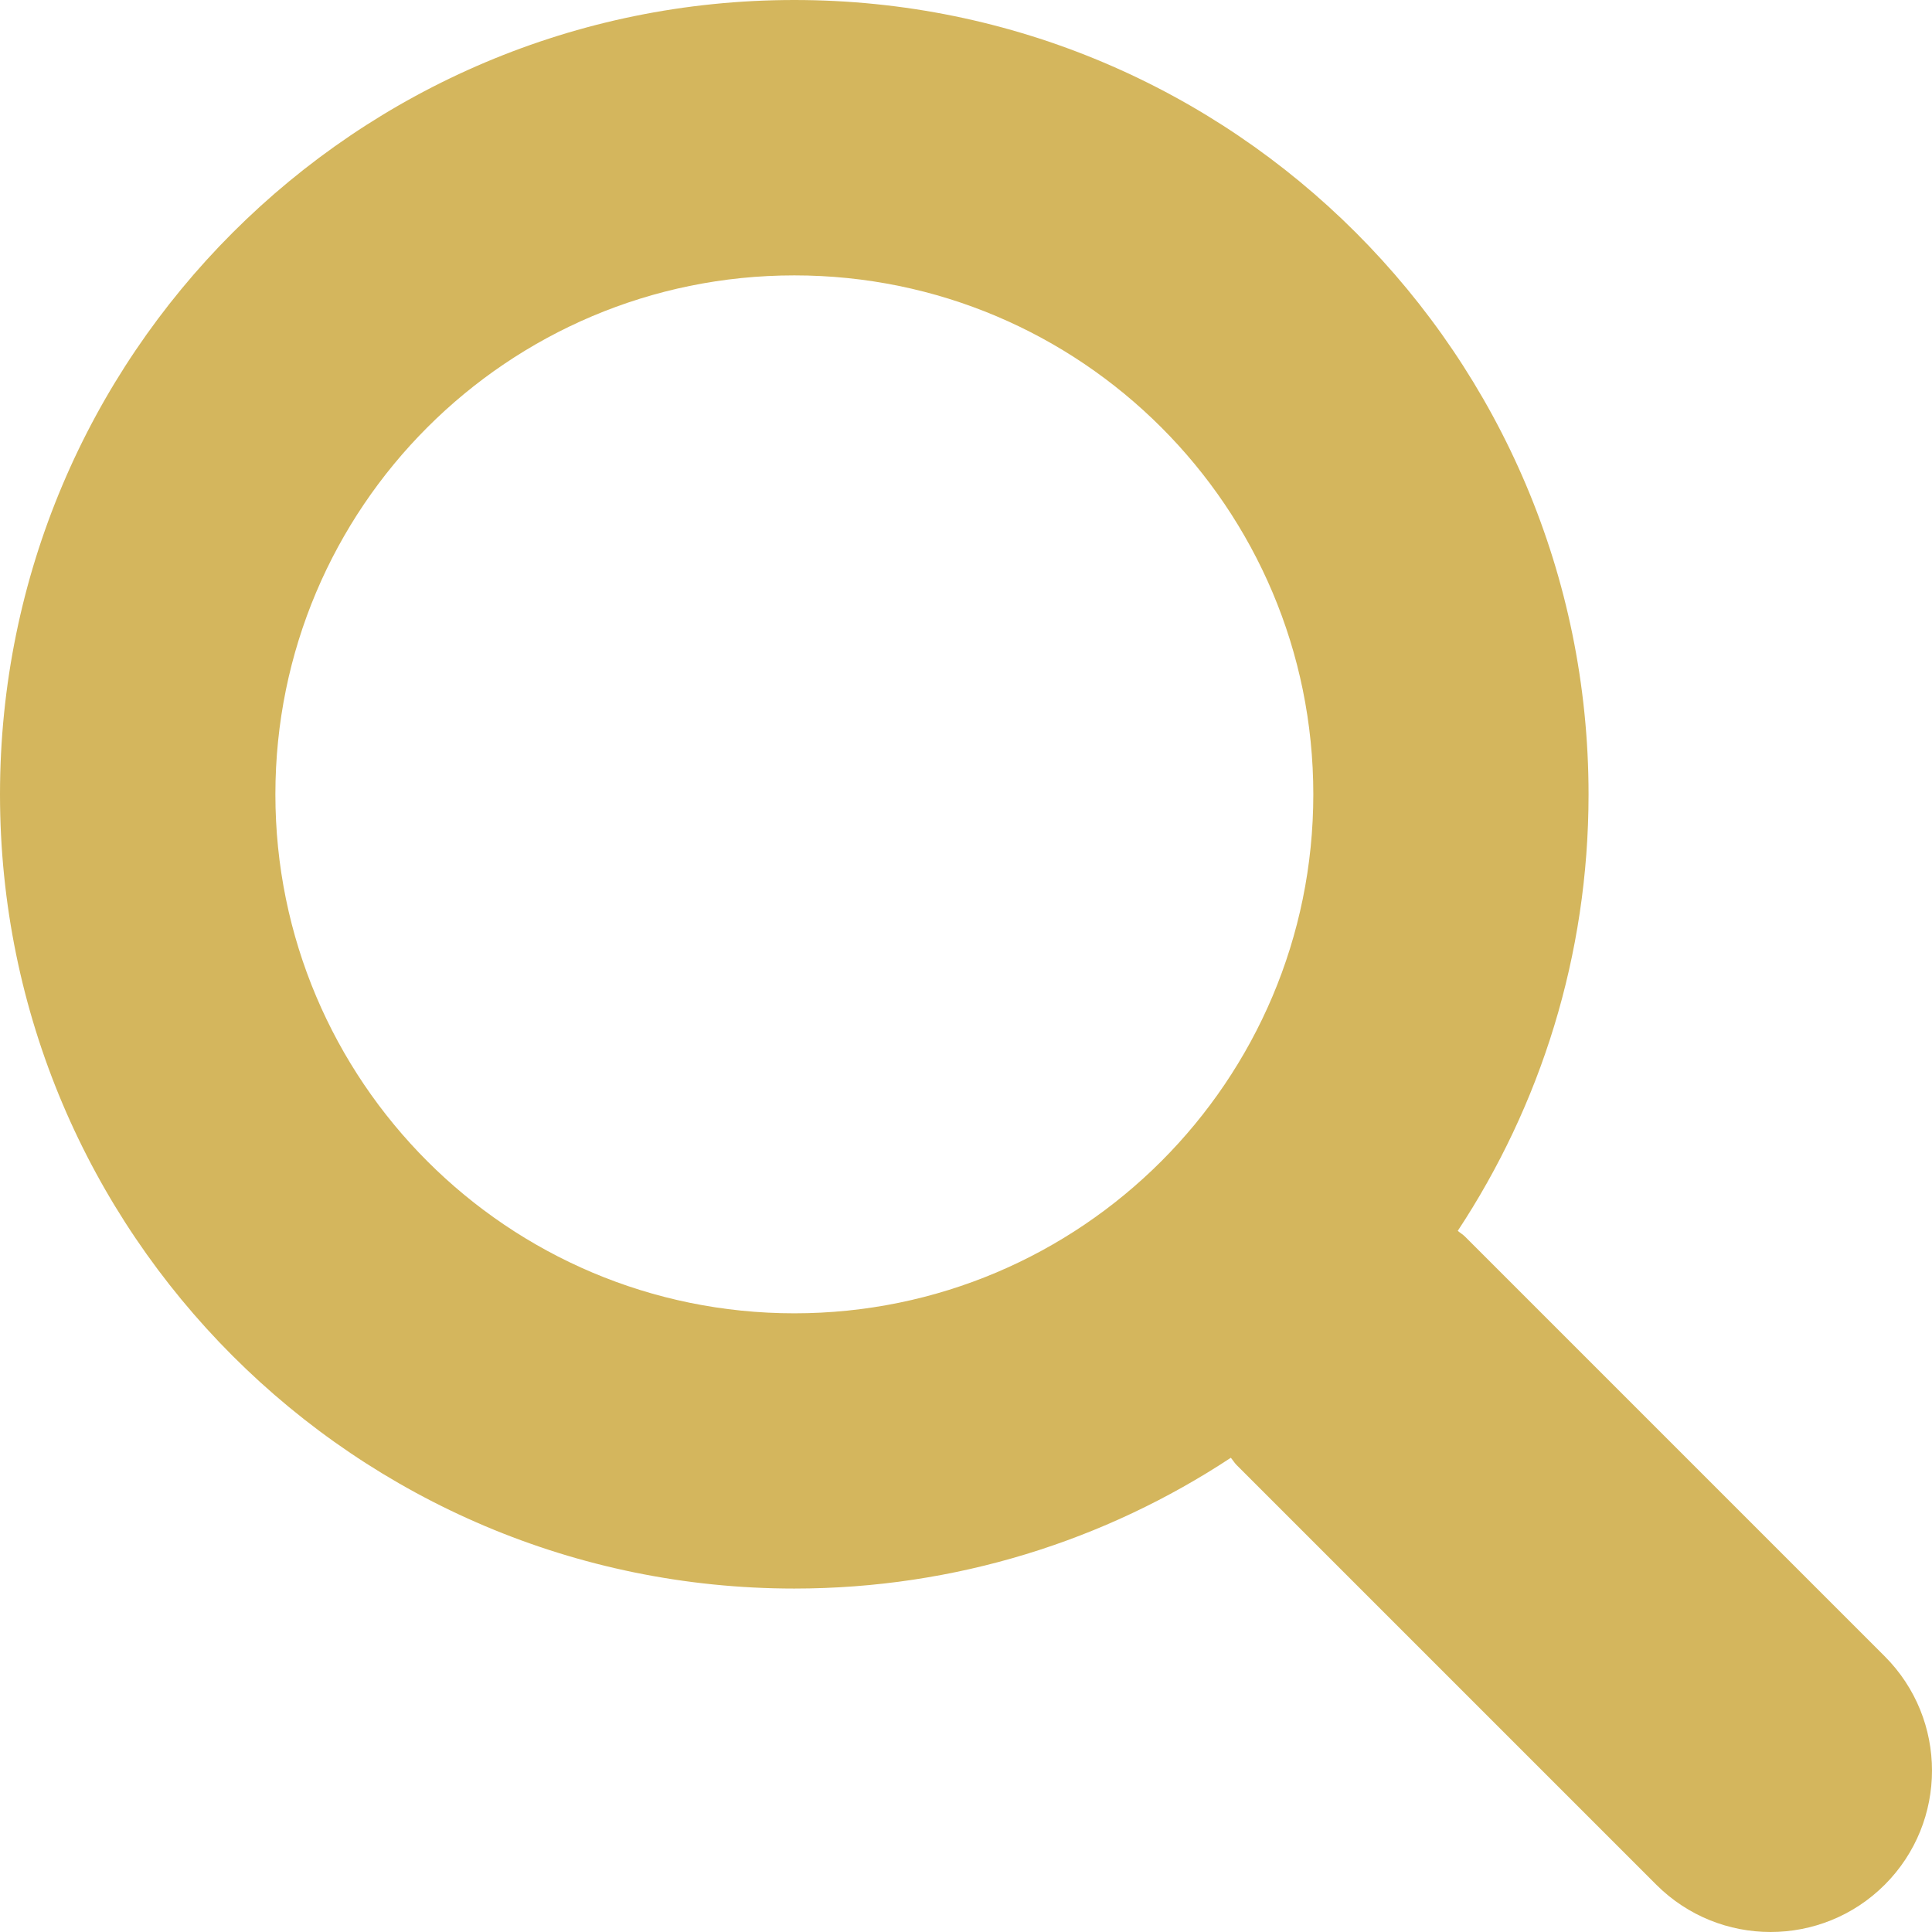
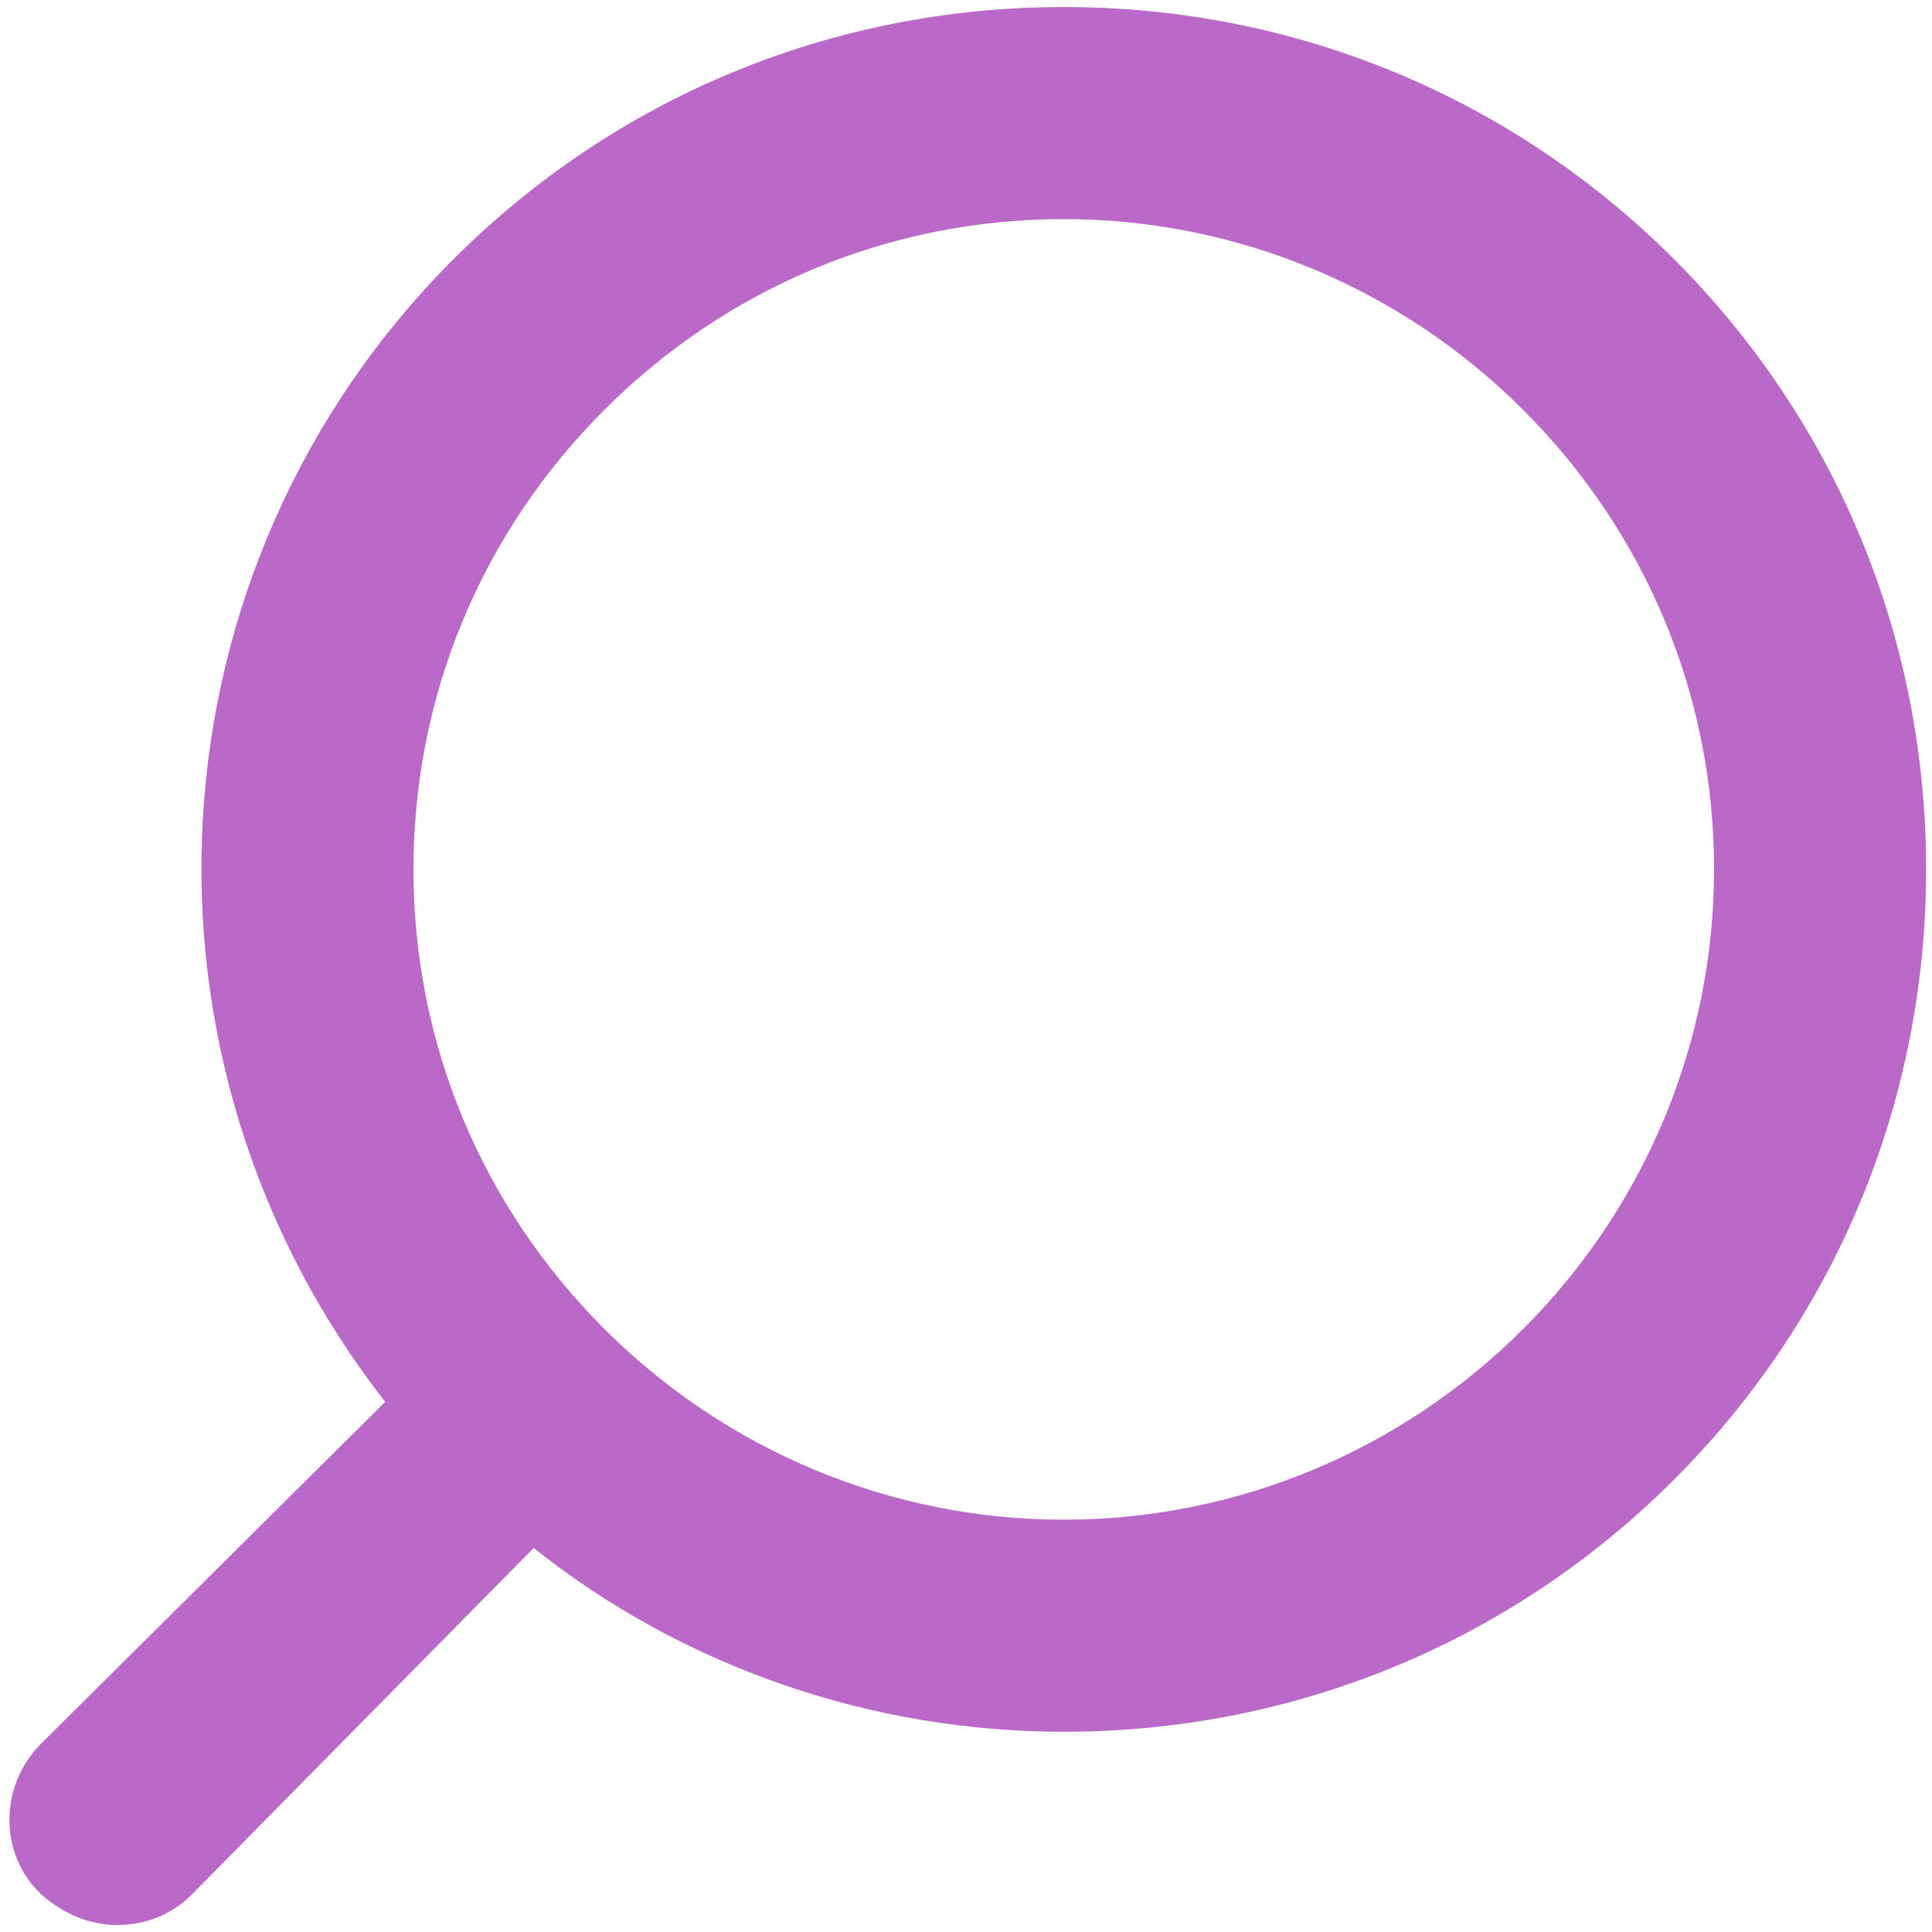
- <svg xmlns="http://www.w3.org/2000/svg" width="13px" height="13px" viewBox="0 0 13 13" version="1.1">
-   <defs />
-   <g id="topo" stroke="none" stroke-width="1" fill="none" fill-rule="evenodd" transform="translate(-1053, -28)">
-     <g fill="#D4B65D" fill-rule="nonzero" id="busca">
-       <g transform="translate(722, 14)">
-         <g id="musica-searcher-(8)" transform="translate(331, 14)">
-           <path d="M12.682,11.145 L9.858,8.321 C9.843,8.306 9.825,8.296 9.809,8.282 C10.365,7.439 10.689,6.43 10.689,5.345 C10.689,2.393 8.296,0 5.345,0 C2.393,0 0,2.393 0,5.345 C0,8.296 2.393,10.689 5.345,10.689 C6.43,10.689 7.439,10.365 8.282,9.809 C8.296,9.825 8.306,9.843 8.321,9.858 L11.145,12.682 C11.57,13.106 12.258,13.106 12.682,12.682 C13.106,12.258 13.106,11.57 12.682,11.145 Z M5.345,8.837 C3.416,8.837 1.853,7.273 1.853,5.345 C1.853,3.416 3.416,1.853 5.345,1.853 C7.273,1.853 8.837,3.416 8.837,5.345 C8.837,7.273 7.273,8.837 5.345,8.837 Z" id="Shape" />
+ <svg xmlns="http://www.w3.org/2000/svg" width="22px" height="22px" viewBox="0 0 22 22" version="1.1">
+   <g id="Symbols" stroke="none" stroke-width="1" fill="none" fill-rule="evenodd">
+     <g id="Topo" transform="translate(-973, -22)" fill="#BA69C8">
+       <g id="topo">
+         <g transform="translate(315, 0)">
+           <g id="busca" transform="translate(175, 5)">
+             <g id="noun_Search_875352" transform="translate(483, 17)">
+               <g id="Shape">
+                 <path d="M21.571,19.854 L17.654,15.963 C20.712,12.046 20.39,6.466 16.876,2.951 C15.024,1.1 12.556,0.08 9.927,0.08 C7.298,0.08 4.829,1.1 2.978,2.951 C1.127,4.802 0.107,7.271 0.107,9.9 C0.107,12.529 1.127,14.998 2.978,16.849 C4.829,18.7 7.298,19.72 9.927,19.72 C12.1,19.72 14.246,18.995 15.963,17.627 L19.854,21.571 C20.095,21.812 20.39,21.92 20.712,21.92 C21.034,21.92 21.329,21.785 21.571,21.571 C22.054,21.115 22.054,20.337 21.571,19.854 Z M17.332,9.9 C17.332,11.885 16.554,13.737 15.159,15.132 C13.763,16.527 11.885,17.305 9.927,17.305 C7.968,17.305 6.09,16.527 4.695,15.132 C3.3,13.737 2.522,11.859 2.522,9.9 C2.522,7.915 3.3,6.063 4.695,4.668 C6.09,3.273 7.968,2.495 9.927,2.495 C11.912,2.495 13.763,3.273 15.159,4.668 C16.554,6.063 17.332,7.915 17.332,9.9 Z" fill-rule="nonzero" transform="translate(11.02012, 11) scale(-1, 1) translate(-11.02012, -11) " />
+               </g>
+             </g>
+           </g>
        </g>
      </g>
    </g>
  </g>
</svg>
